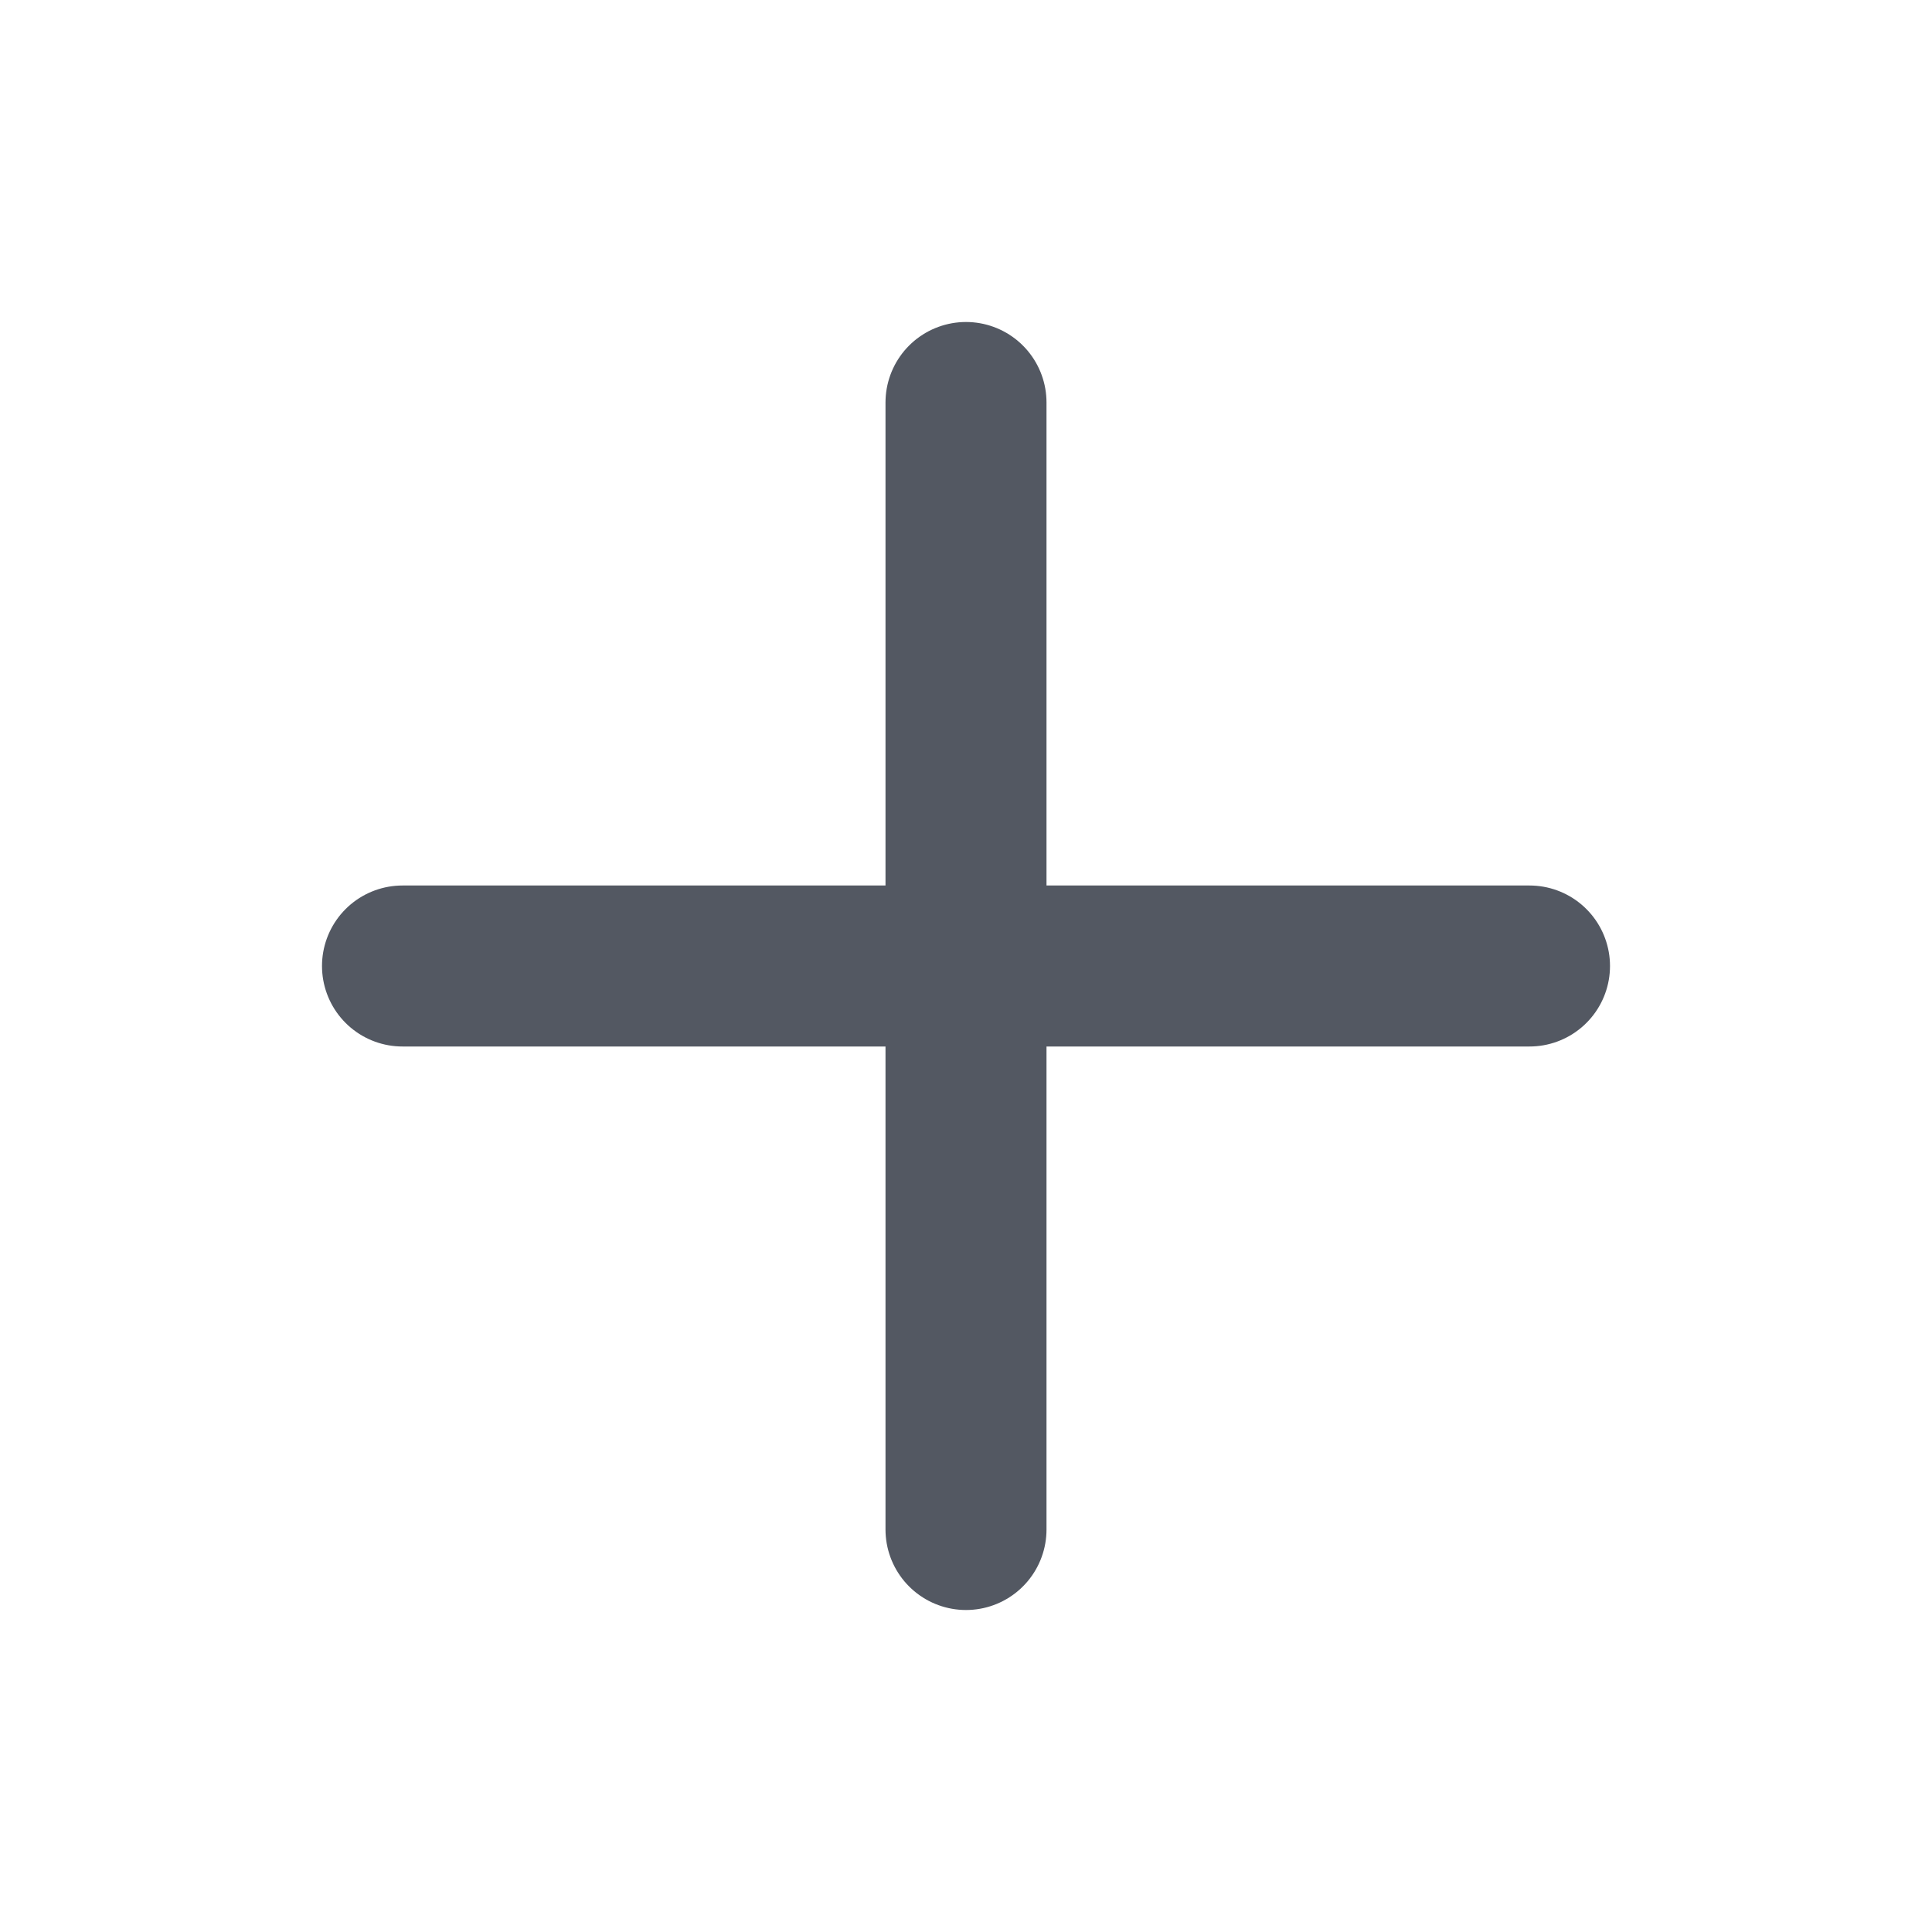
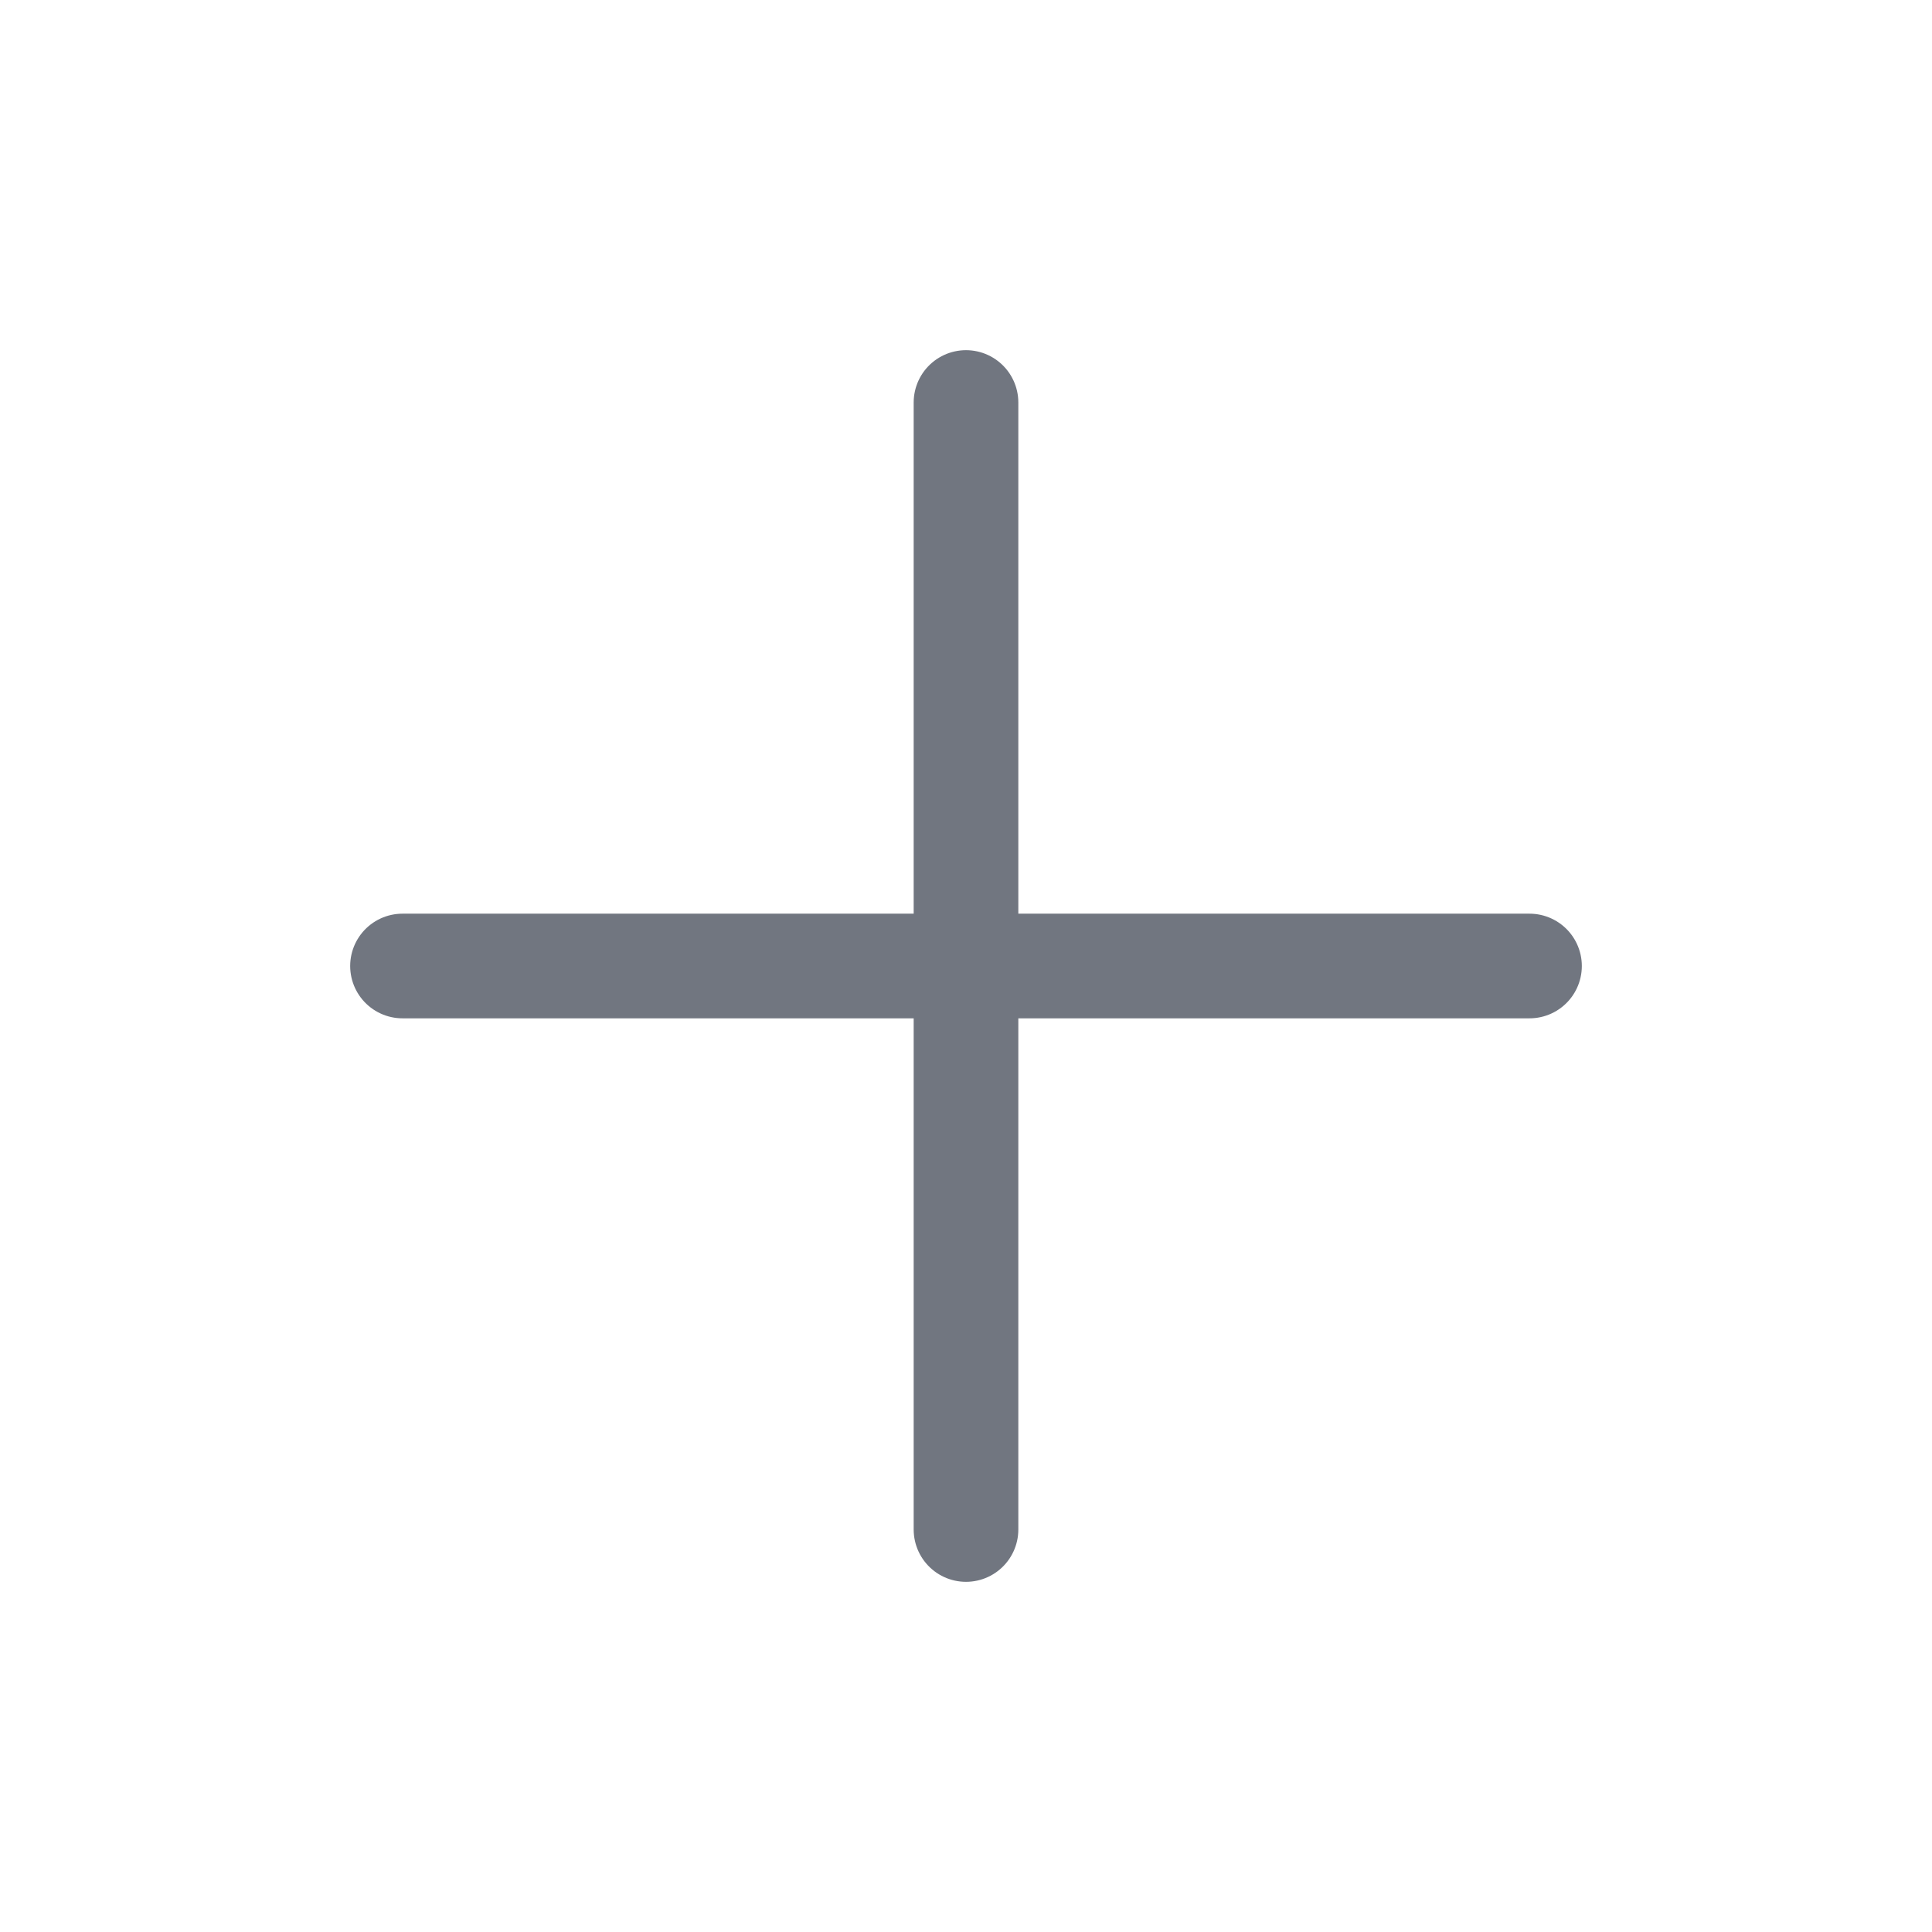
<svg xmlns="http://www.w3.org/2000/svg" width="24" height="24" viewBox="0 0 24 24" fill="none">
-   <path d="M12 5V19M5 12H19" stroke="#535862" stroke-width="2" stroke-linecap="round" stroke-linejoin="round" />
+   <path stroke="#717680" stroke-width="1.3" stroke-linecap="round" stroke-linejoin="round" d="M12 5v14m-7-7h14" />
</svg>
